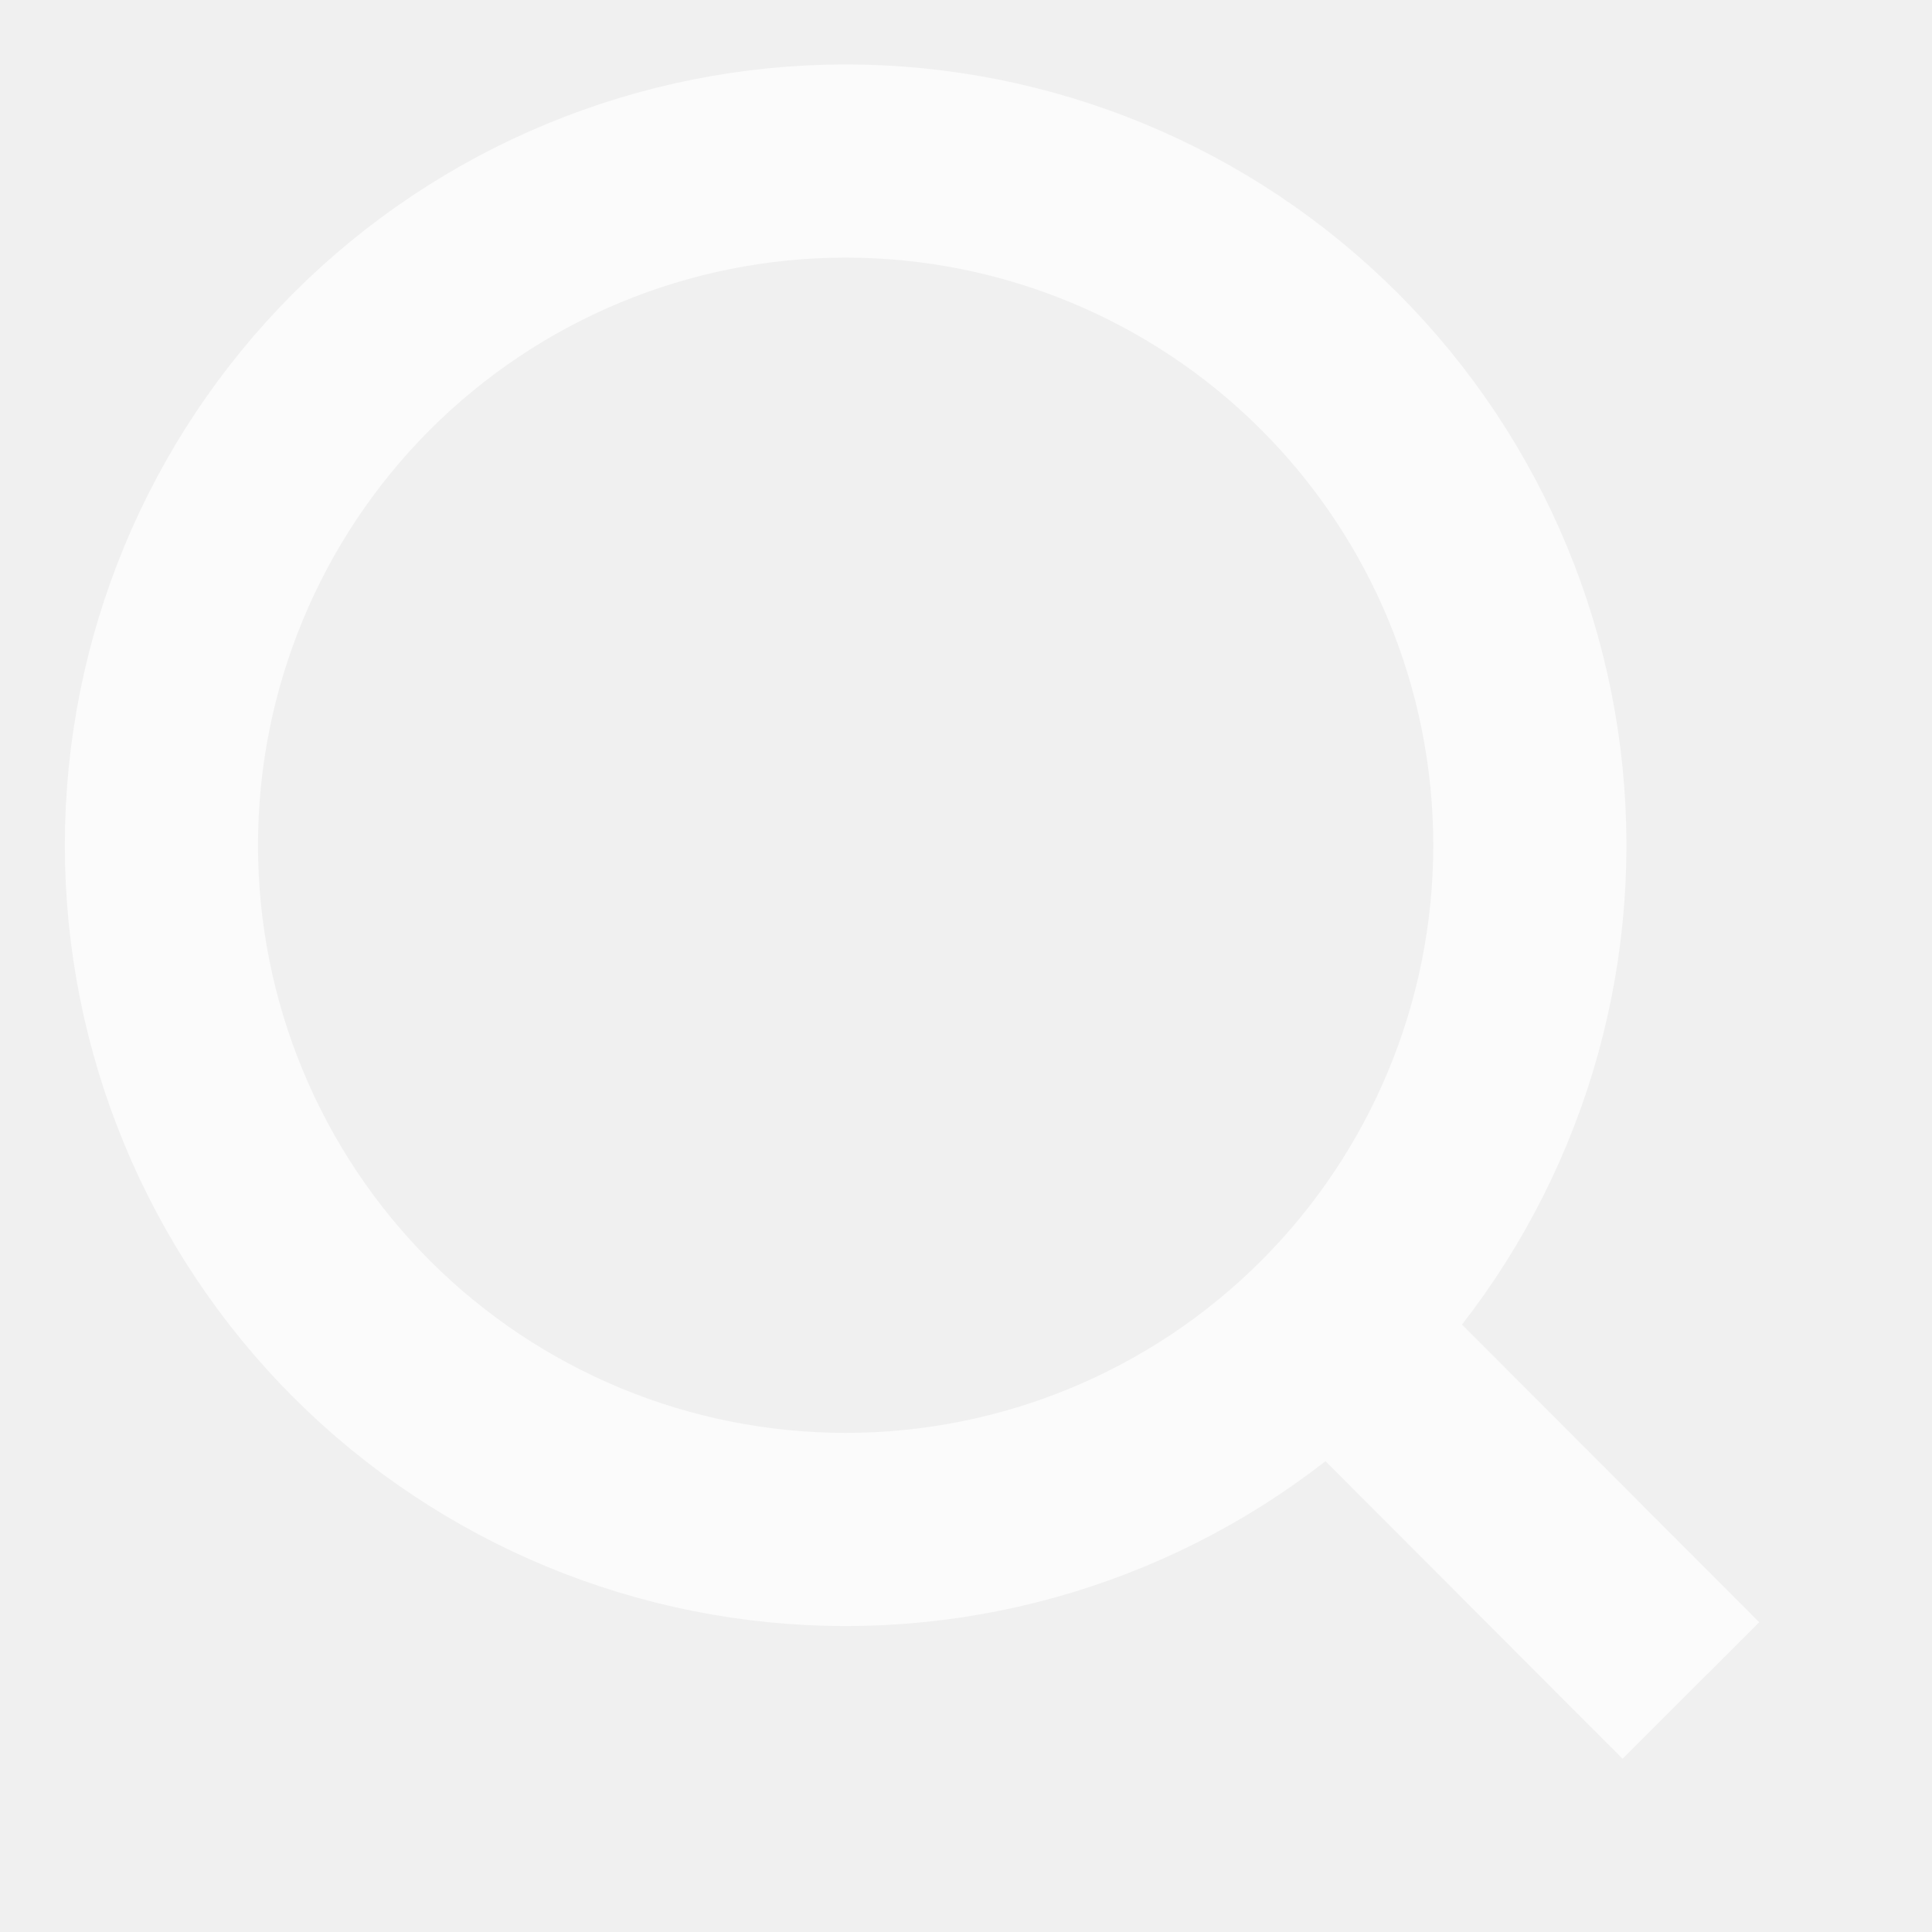
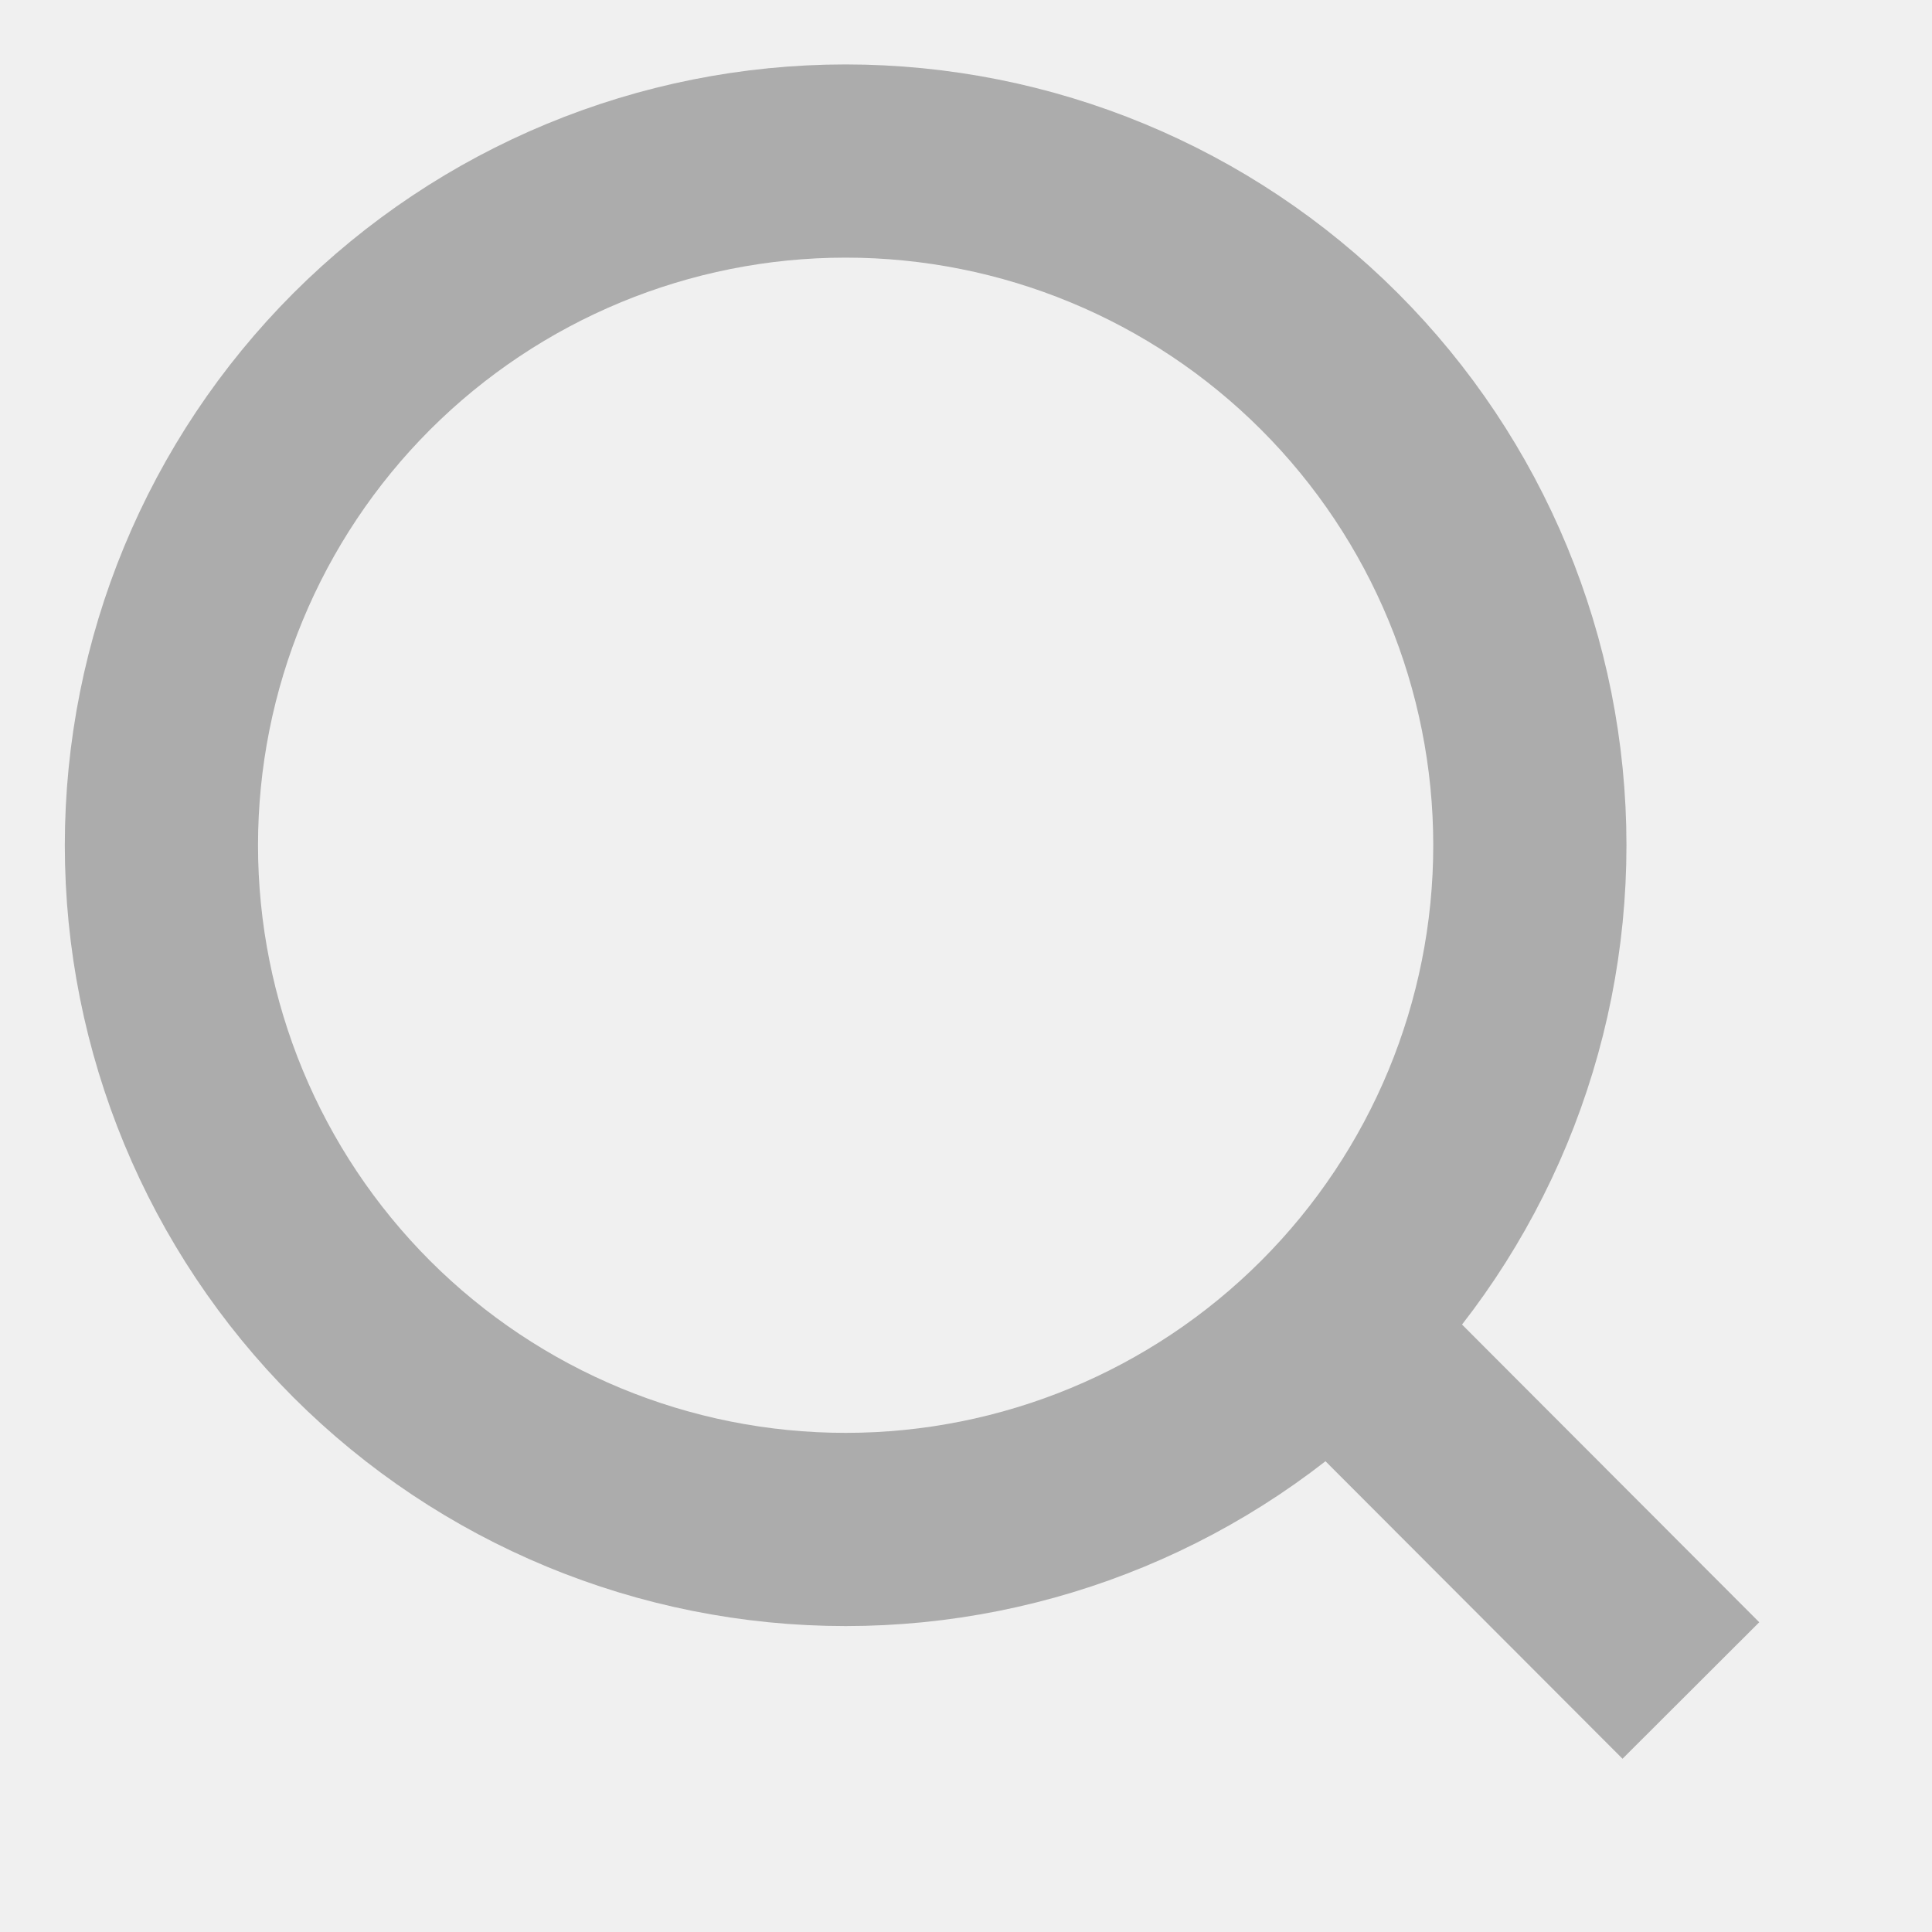
<svg xmlns="http://www.w3.org/2000/svg" width="20" height="20" viewBox="0 0 20 20" fill="none">
  <g opacity="0.7" clip-path="url(#clip0_1_3903)">
-     <path d="M17.504 17.5L13.765 13.755L17.504 17.5ZM15.837 8.75C15.837 10.629 15.091 12.43 13.762 13.759C12.434 15.087 10.633 15.833 8.754 15.833C6.875 15.833 5.074 15.087 3.745 13.759C2.417 12.43 1.671 10.629 1.671 8.75C1.671 6.871 2.417 5.07 3.745 3.741C5.074 2.413 6.875 1.667 8.754 1.667C10.633 1.667 12.434 2.413 13.762 3.741C15.091 5.07 15.837 6.871 15.837 8.75V8.75Z" stroke="white" stroke-width="2" stroke-linecap="round" />
+     <path d="M17.504 17.5L13.765 13.755L17.504 17.5ZM15.837 8.75C15.837 10.629 15.091 12.43 13.762 13.759C12.434 15.087 10.633 15.833 8.754 15.833C6.875 15.833 5.074 15.087 3.745 13.759C2.417 12.43 1.671 10.629 1.671 8.75C1.671 6.871 2.417 5.07 3.745 3.741C5.074 2.413 6.875 1.667 8.754 1.667C10.633 1.667 12.434 2.413 13.762 3.741C15.091 5.07 15.837 6.871 15.837 8.75V8.75Z" stroke="#8f8f8f" stroke-width="2" stroke-linecap="round" />
  </g>
  <defs>
    <clipPath id="clip0_1_3903">
-       <rect width="20" height="20" fill="white" transform="translate(0.00390625)" />
+       <rect width="20" height="20" fill="black" transform="translate(0.00390625)" />
    </clipPath>
  </defs>
</svg>
